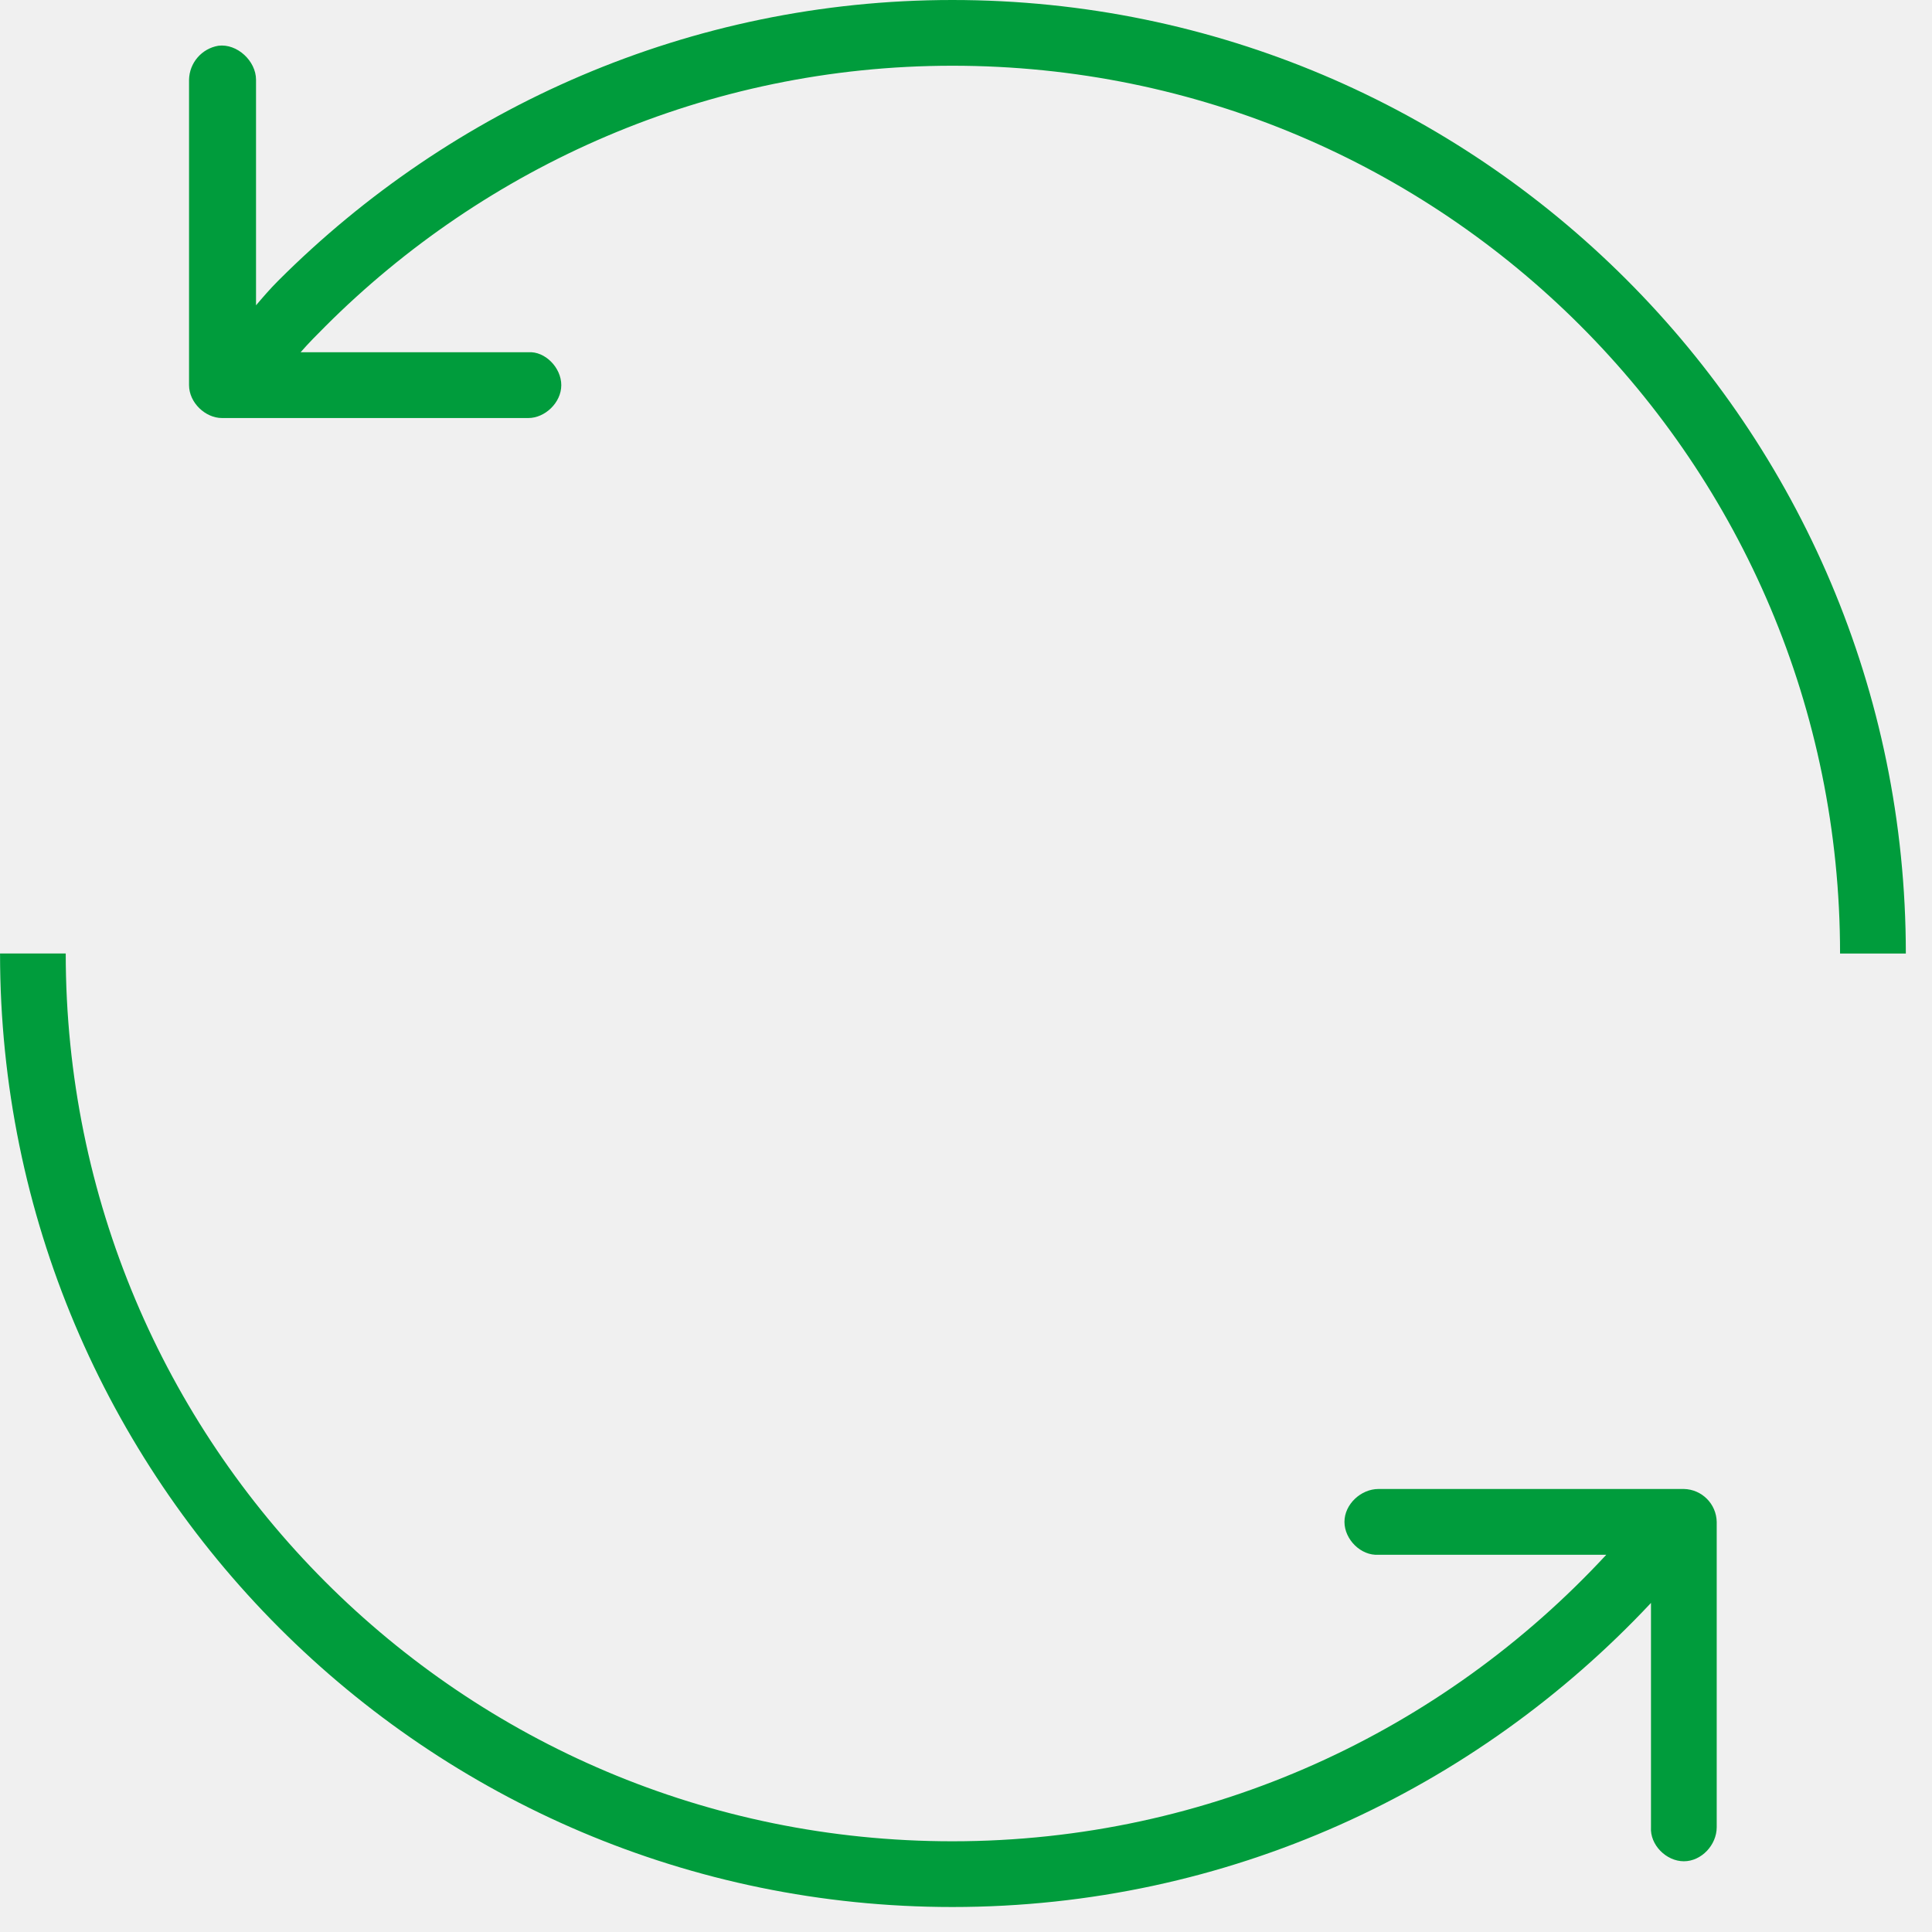
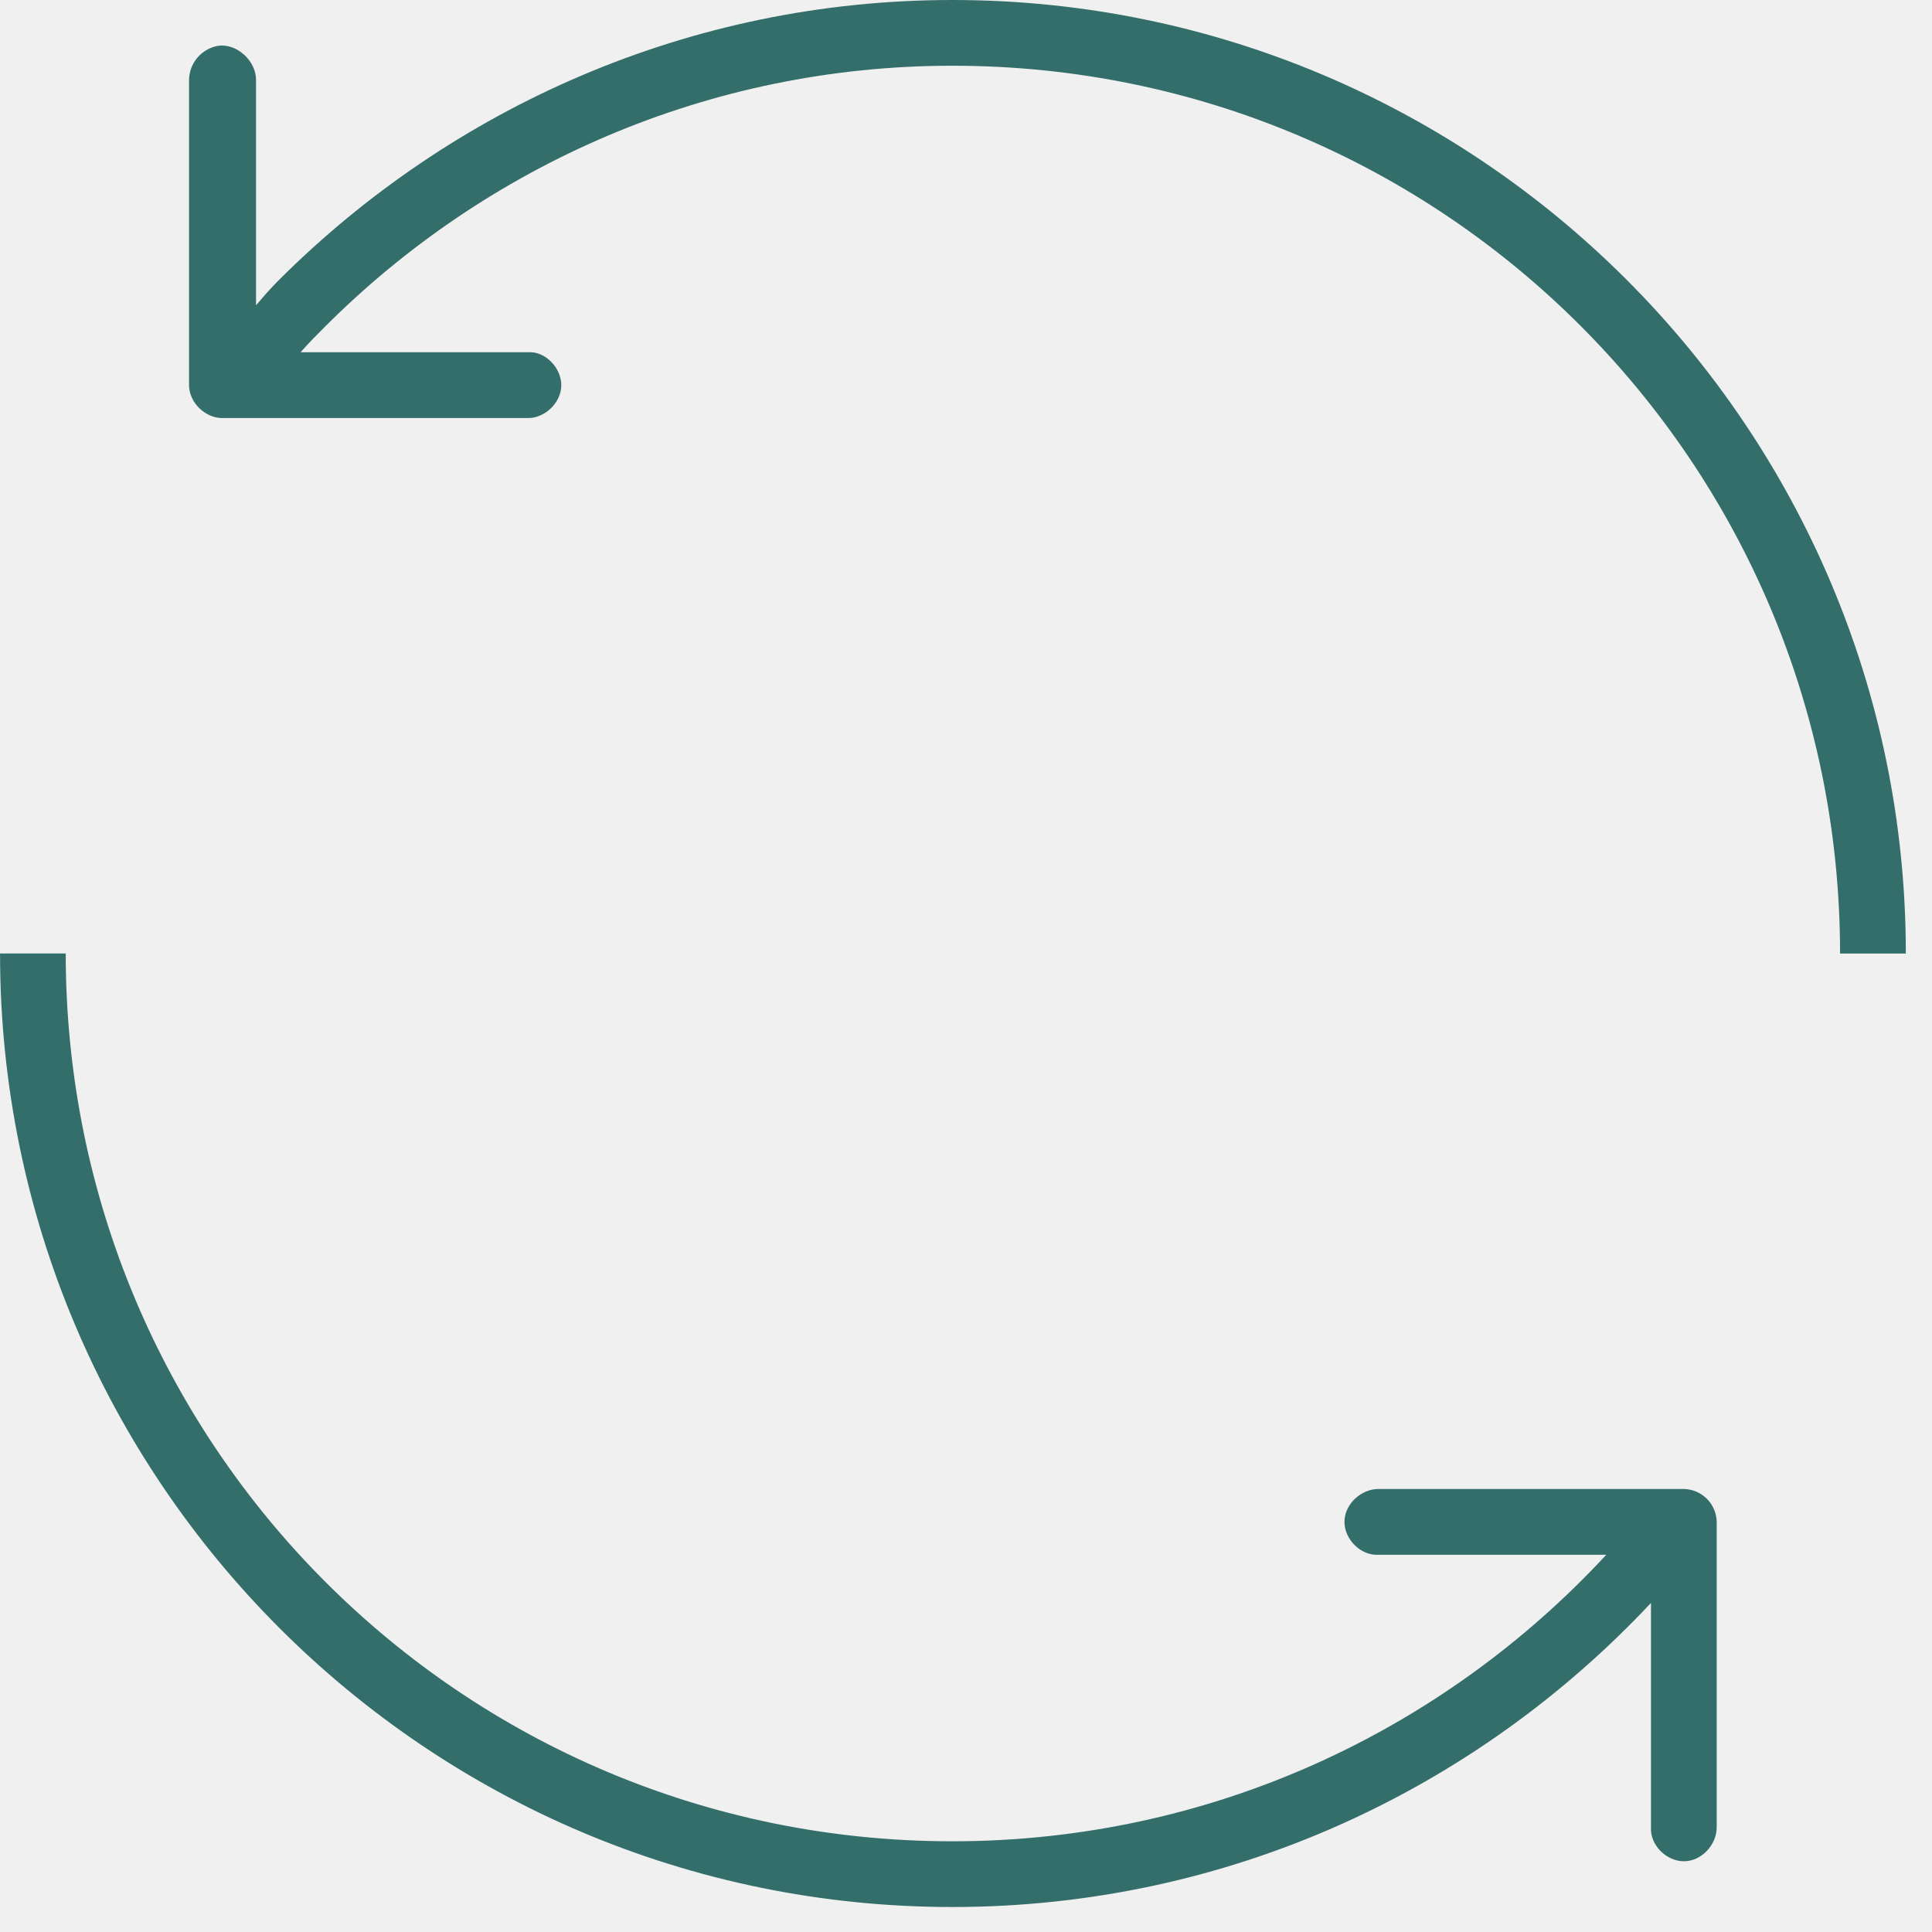
<svg xmlns="http://www.w3.org/2000/svg" xmlns:xlink="http://www.w3.org/1999/xlink" width="46" height="46">
  <defs>
    <path d="M41.377 0H.501v22.703h40.876V0z" />
    <path d="M36.874 45.405H-3.998V22.702h40.873z" />
  </defs>
  <g transform="translate(4)" fill="none" fill-rule="evenodd">
    <mask fill="#fff">
      <use xlink:href="#a" />
    </mask>
-     <path d="M39.811 22.703h1.566v-.001C41.377 10.177 31.2 0 18.675 0 12.411 0 6.736 2.572 2.626 6.682c-.196.196-.364.392-.53.587v-5.37c0-.446-.449-.866-.896-.81a.838.838 0 0 0-.699.81v7.27c0 .42.391.784.783.784h7.297c.392 0 .783-.364.783-.783 0-.42-.39-.811-.783-.783H3.157c.196-.224.392-.42.587-.615C7.546 3.97 12.83 1.565 18.675 1.565c11.687 0 21.136 9.45 21.136 21.138z" fill="rgb(0,156,60)" mask="url(#b)" />
+     <path d="M39.811 22.703h1.566v-.001C41.377 10.177 31.2 0 18.675 0 12.411 0 6.736 2.572 2.626 6.682c-.196.196-.364.392-.53.587v-5.37c0-.446-.449-.866-.896-.81a.838.838 0 0 0-.699.81v7.27c0 .42.391.784.783.784h7.297c.392 0 .783-.364.783-.783 0-.42-.39-.811-.783-.783H3.157c.196-.224.392-.42.587-.615C7.546 3.97 12.83 1.565 18.675 1.565c11.687 0 21.136 9.45 21.136 21.138z" fill="#346e6b" mask="url(#b)" />
    <mask fill="#fff">
      <use xlink:href="#c" />
    </mask>
-     <path d="M36.092 35.452h-7.27c-.418 0-.811.363-.811.783 0 .42.393.811.81.783h5.424c-3.883 4.193-9.421 6.822-15.57 6.822-11.689 0-21.108-9.45-21.11-21.138h-1.564c0 12.525 10.148 22.703 22.674 22.703 6.57 0 12.468-2.795 16.634-7.24v5.34c-.027.42.363.811.783.811.42 0 .782-.39.782-.81v-7.27a.799.799 0 0 0-.782-.784" fill="rgb(0,156,60)" mask="url(#d)" />
+     <path d="M36.092 35.452h-7.27c-.418 0-.811.363-.811.783 0 .42.393.811.81.783h5.424c-3.883 4.193-9.421 6.822-15.57 6.822-11.689 0-21.108-9.45-21.11-21.138h-1.564c0 12.525 10.148 22.703 22.674 22.703 6.57 0 12.468-2.795 16.634-7.24v5.34c-.027.42.363.811.783.811.42 0 .782-.39.782-.81v-7.27a.799.799 0 0 0-.782-.784" fill="#346e6b" mask="url(#d)" />
  </g>
</svg>
